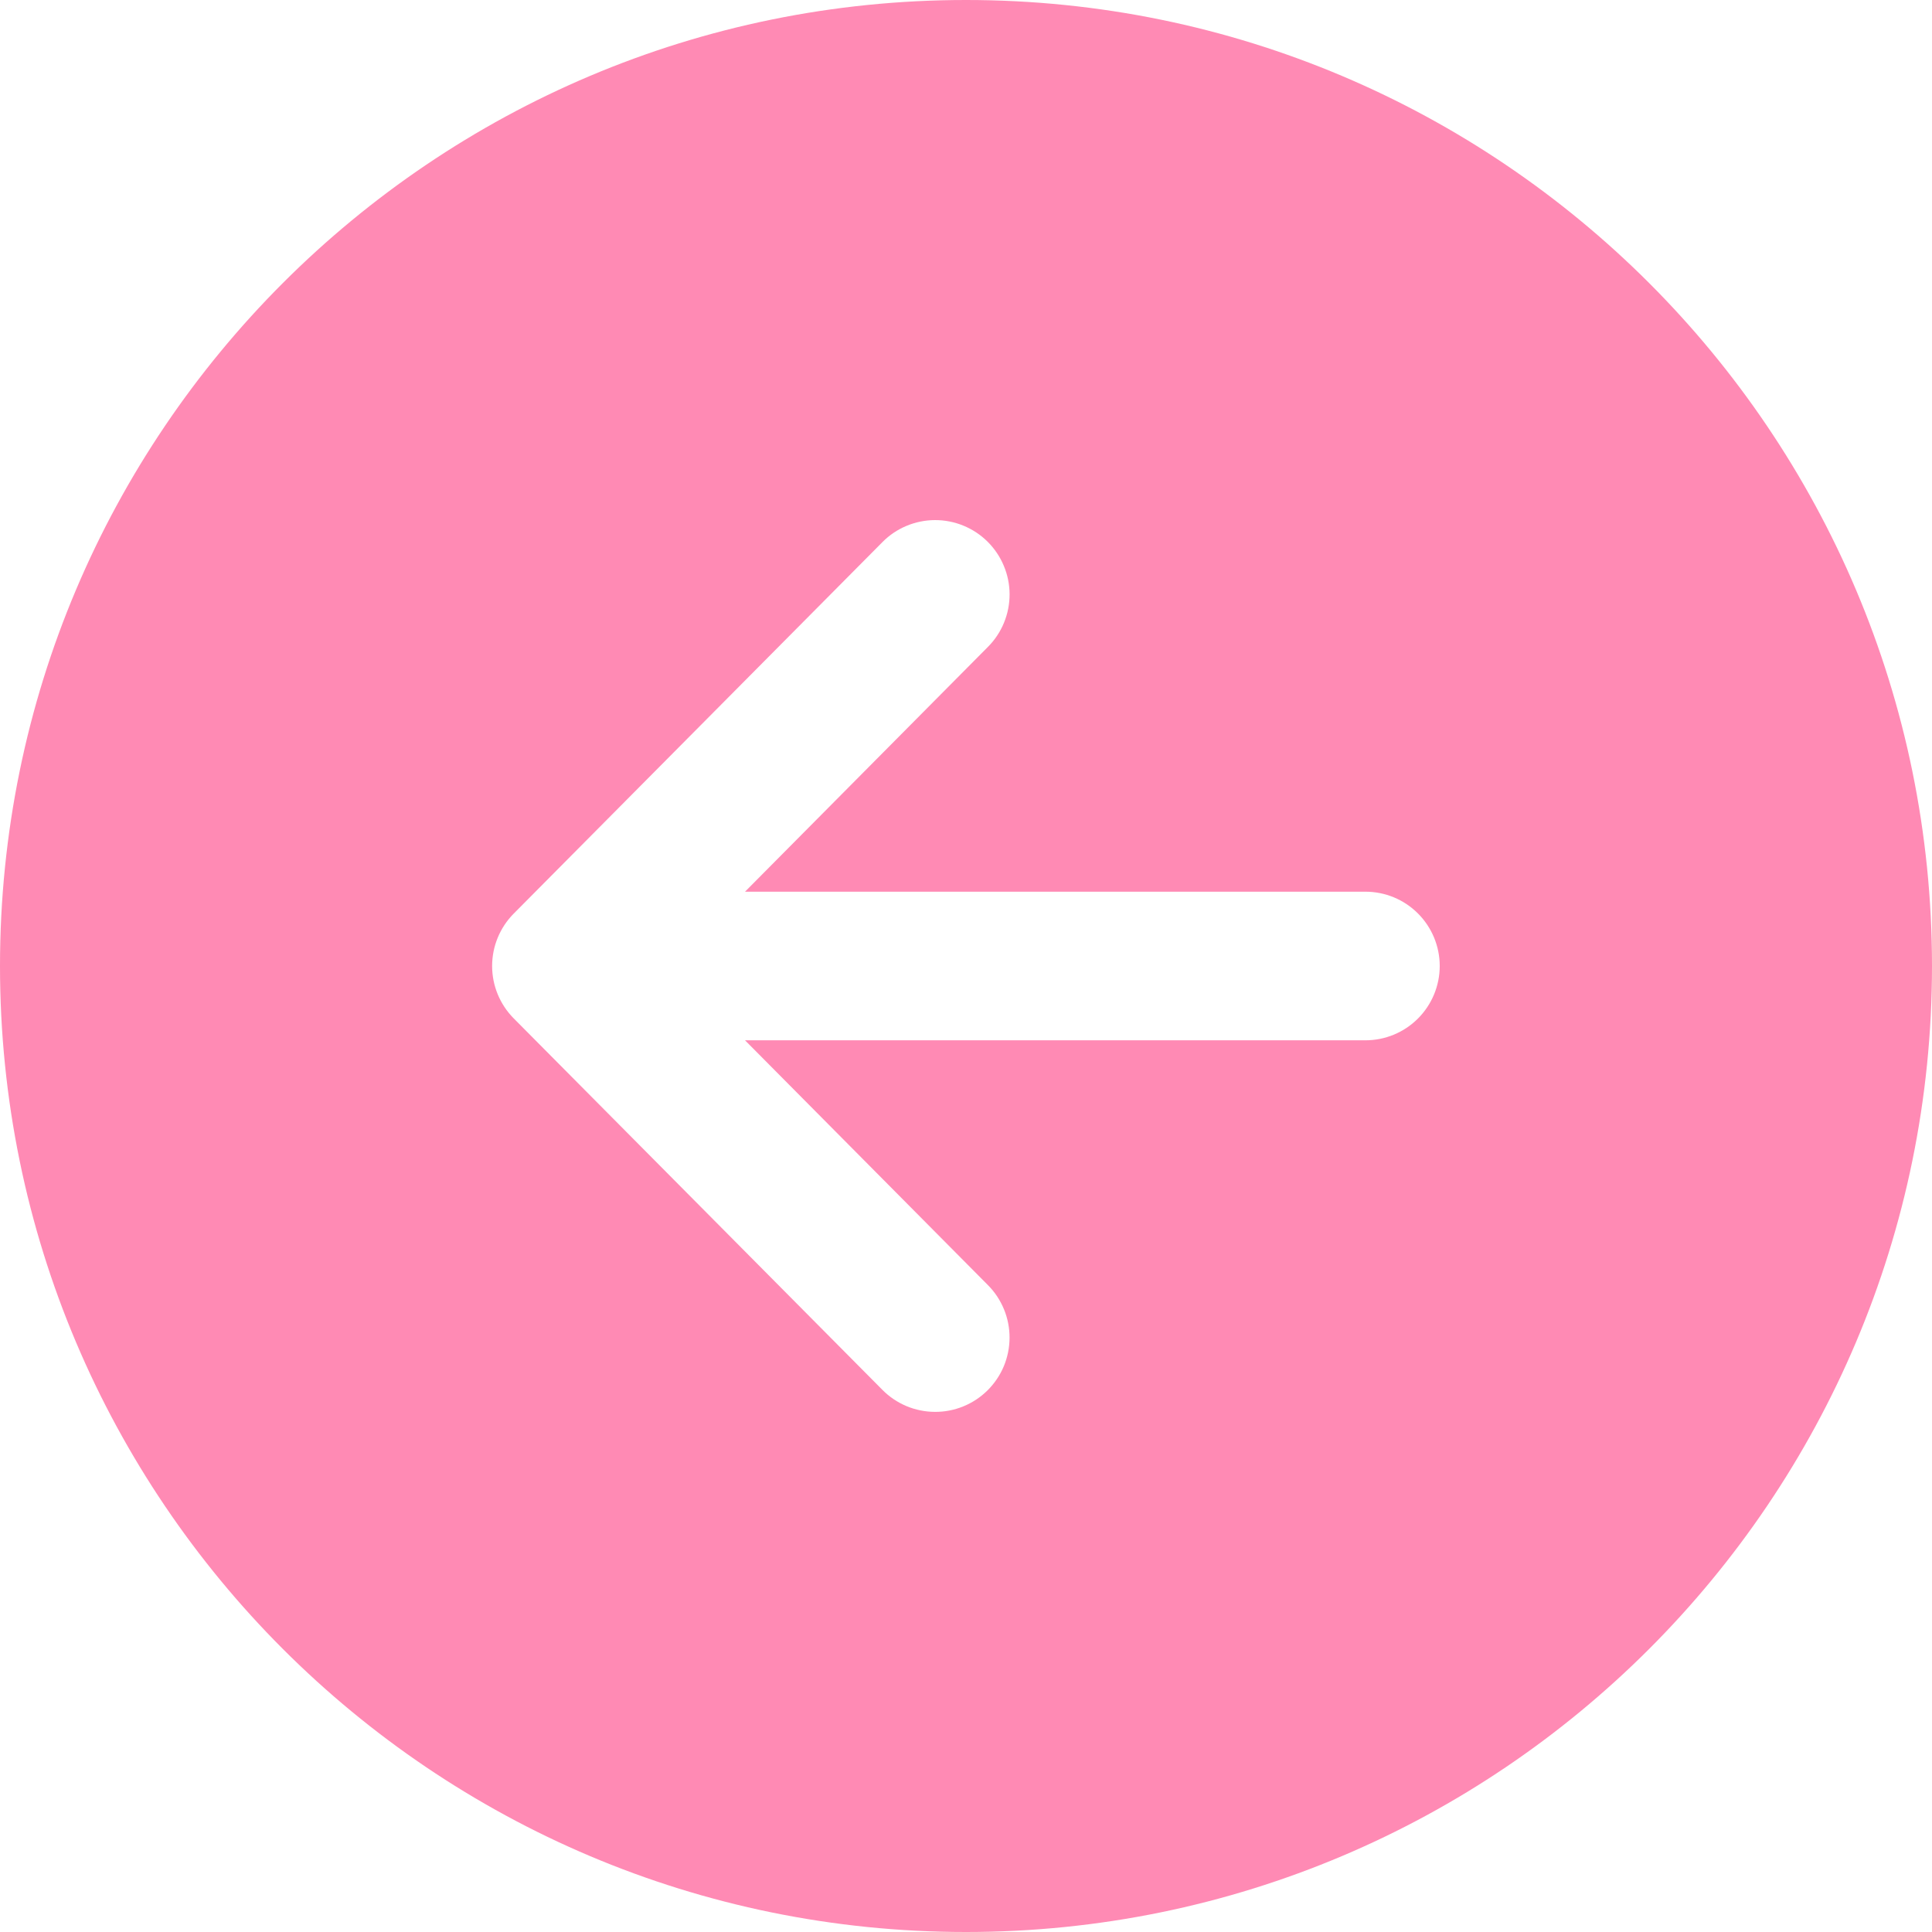
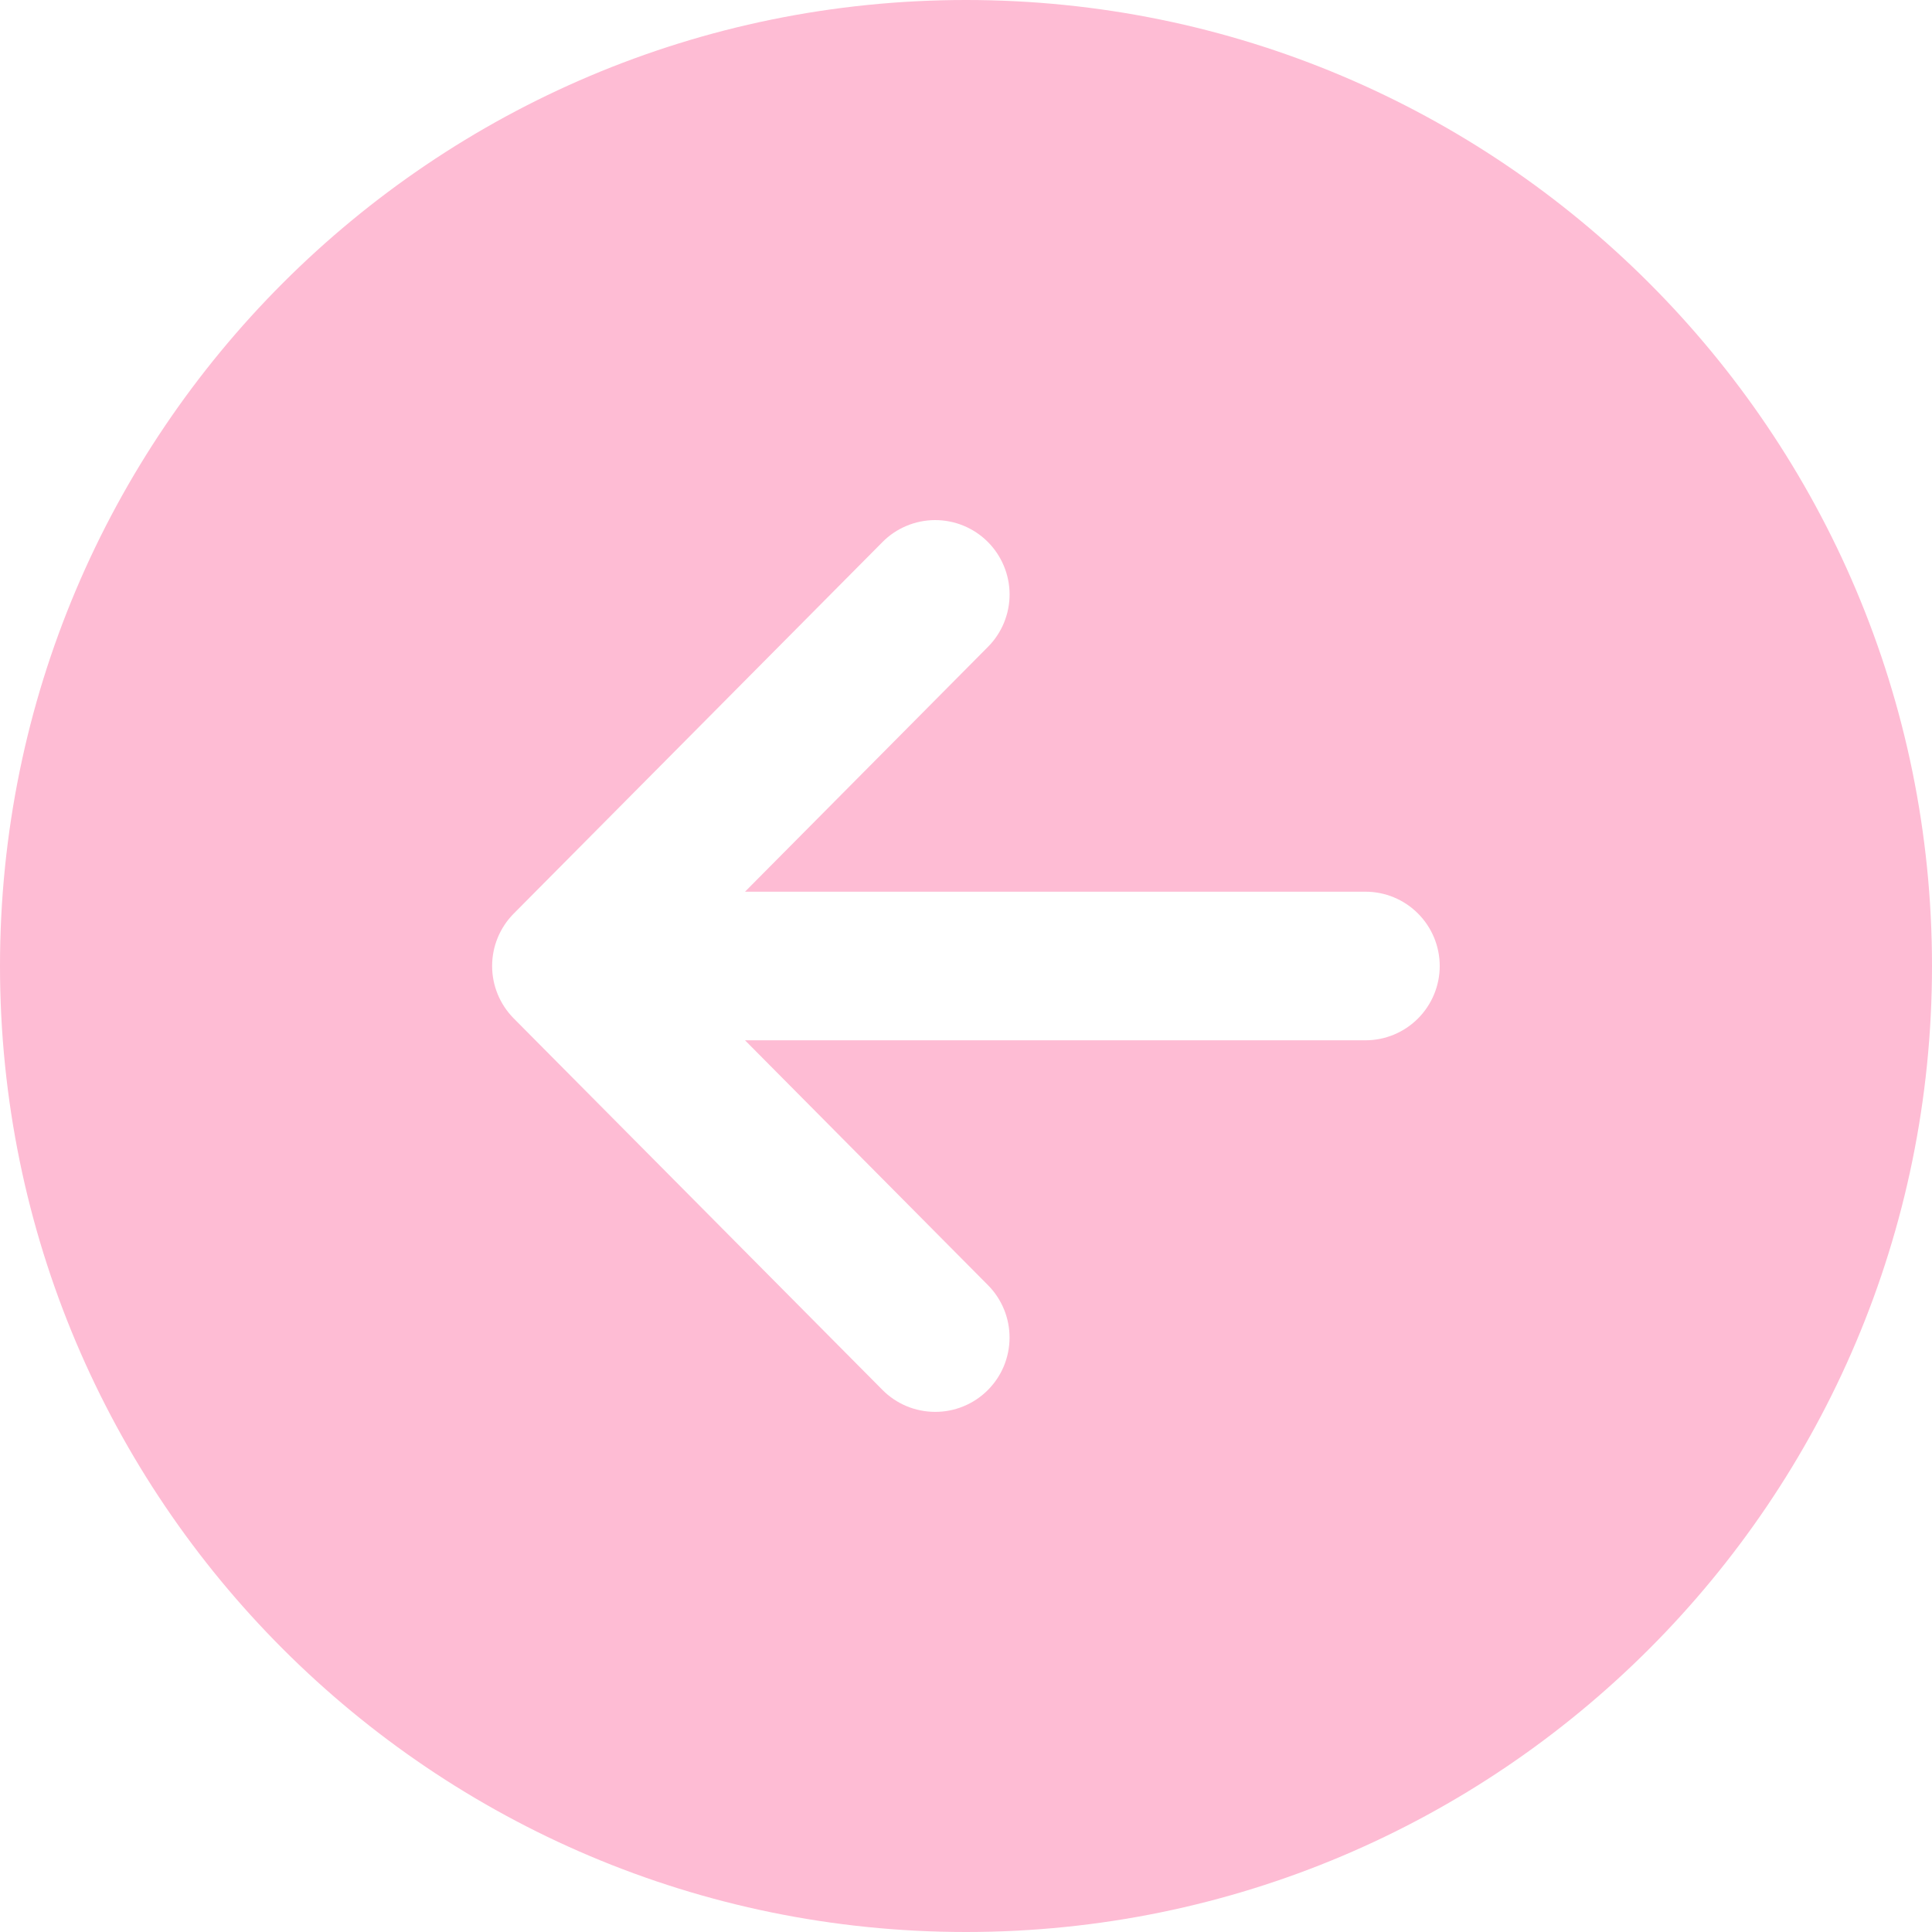
<svg xmlns="http://www.w3.org/2000/svg" width="50" height="50" viewBox="0 0 50 50" fill="none">
-   <path d="M0 25C0 38.806 11.194 50 25 50C38.806 50 50 38.806 50 25C50 11.194 38.806 0 25 0C11.194 0 0 11.194 0 25ZM25.559 14.019C25.738 14.197 25.881 14.409 25.978 14.642C26.076 14.874 26.127 15.124 26.128 15.377C26.129 15.63 26.08 15.88 25.984 16.114C25.889 16.347 25.748 16.56 25.57 16.739L19.281 23.077H35.337C35.847 23.077 36.336 23.279 36.696 23.64C37.057 24.001 37.26 24.49 37.26 25C37.26 25.51 37.057 25.999 36.696 26.36C36.336 26.721 35.847 26.923 35.337 26.923H19.281L25.57 33.261C25.748 33.44 25.888 33.653 25.984 33.887C26.08 34.121 26.128 34.371 26.127 34.624C26.126 34.877 26.075 35.127 25.978 35.36C25.88 35.593 25.737 35.804 25.558 35.982C25.378 36.16 25.166 36.301 24.932 36.396C24.698 36.492 24.447 36.541 24.195 36.539C23.942 36.538 23.692 36.487 23.459 36.39C23.226 36.292 23.014 36.149 22.837 35.97L13.294 26.355C12.937 25.994 12.736 25.508 12.736 25C12.736 24.492 12.937 24.006 13.294 23.645L22.837 14.03C23.014 13.85 23.226 13.707 23.459 13.61C23.692 13.512 23.943 13.461 24.195 13.46C24.448 13.459 24.699 13.508 24.933 13.604C25.167 13.7 25.38 13.841 25.559 14.019Z" fill="#FF8AB4" />
+   <path d="M0 25C0 38.806 11.194 50 25 50C38.806 50 50 38.806 50 25C50 11.194 38.806 0 25 0C11.194 0 0 11.194 0 25ZM25.559 14.019C25.738 14.197 25.881 14.409 25.978 14.642C26.076 14.874 26.127 15.124 26.128 15.377C26.129 15.63 26.08 15.88 25.984 16.114C25.889 16.347 25.748 16.56 25.57 16.739L19.281 23.077H35.337C35.847 23.077 36.336 23.279 36.696 23.64C37.057 24.001 37.26 24.49 37.26 25C37.26 25.51 37.057 25.999 36.696 26.36C36.336 26.721 35.847 26.923 35.337 26.923H19.281L25.57 33.261C25.748 33.44 25.888 33.653 25.984 33.887C26.08 34.121 26.128 34.371 26.127 34.624C26.126 34.877 26.075 35.127 25.978 35.36C25.88 35.593 25.737 35.804 25.558 35.982C25.378 36.16 25.166 36.301 24.932 36.396C24.698 36.492 24.447 36.541 24.195 36.539C23.942 36.538 23.692 36.487 23.459 36.39C23.226 36.292 23.014 36.149 22.837 35.97L13.294 26.355C12.937 25.994 12.736 25.508 12.736 25C12.736 24.492 12.937 24.006 13.294 23.645L22.837 14.03C23.014 13.85 23.226 13.707 23.459 13.61C23.692 13.512 23.943 13.461 24.195 13.46C24.448 13.459 24.699 13.508 24.933 13.604C25.167 13.7 25.38 13.841 25.559 14.019Z" fill="#FEBCD4" />
</svg>
